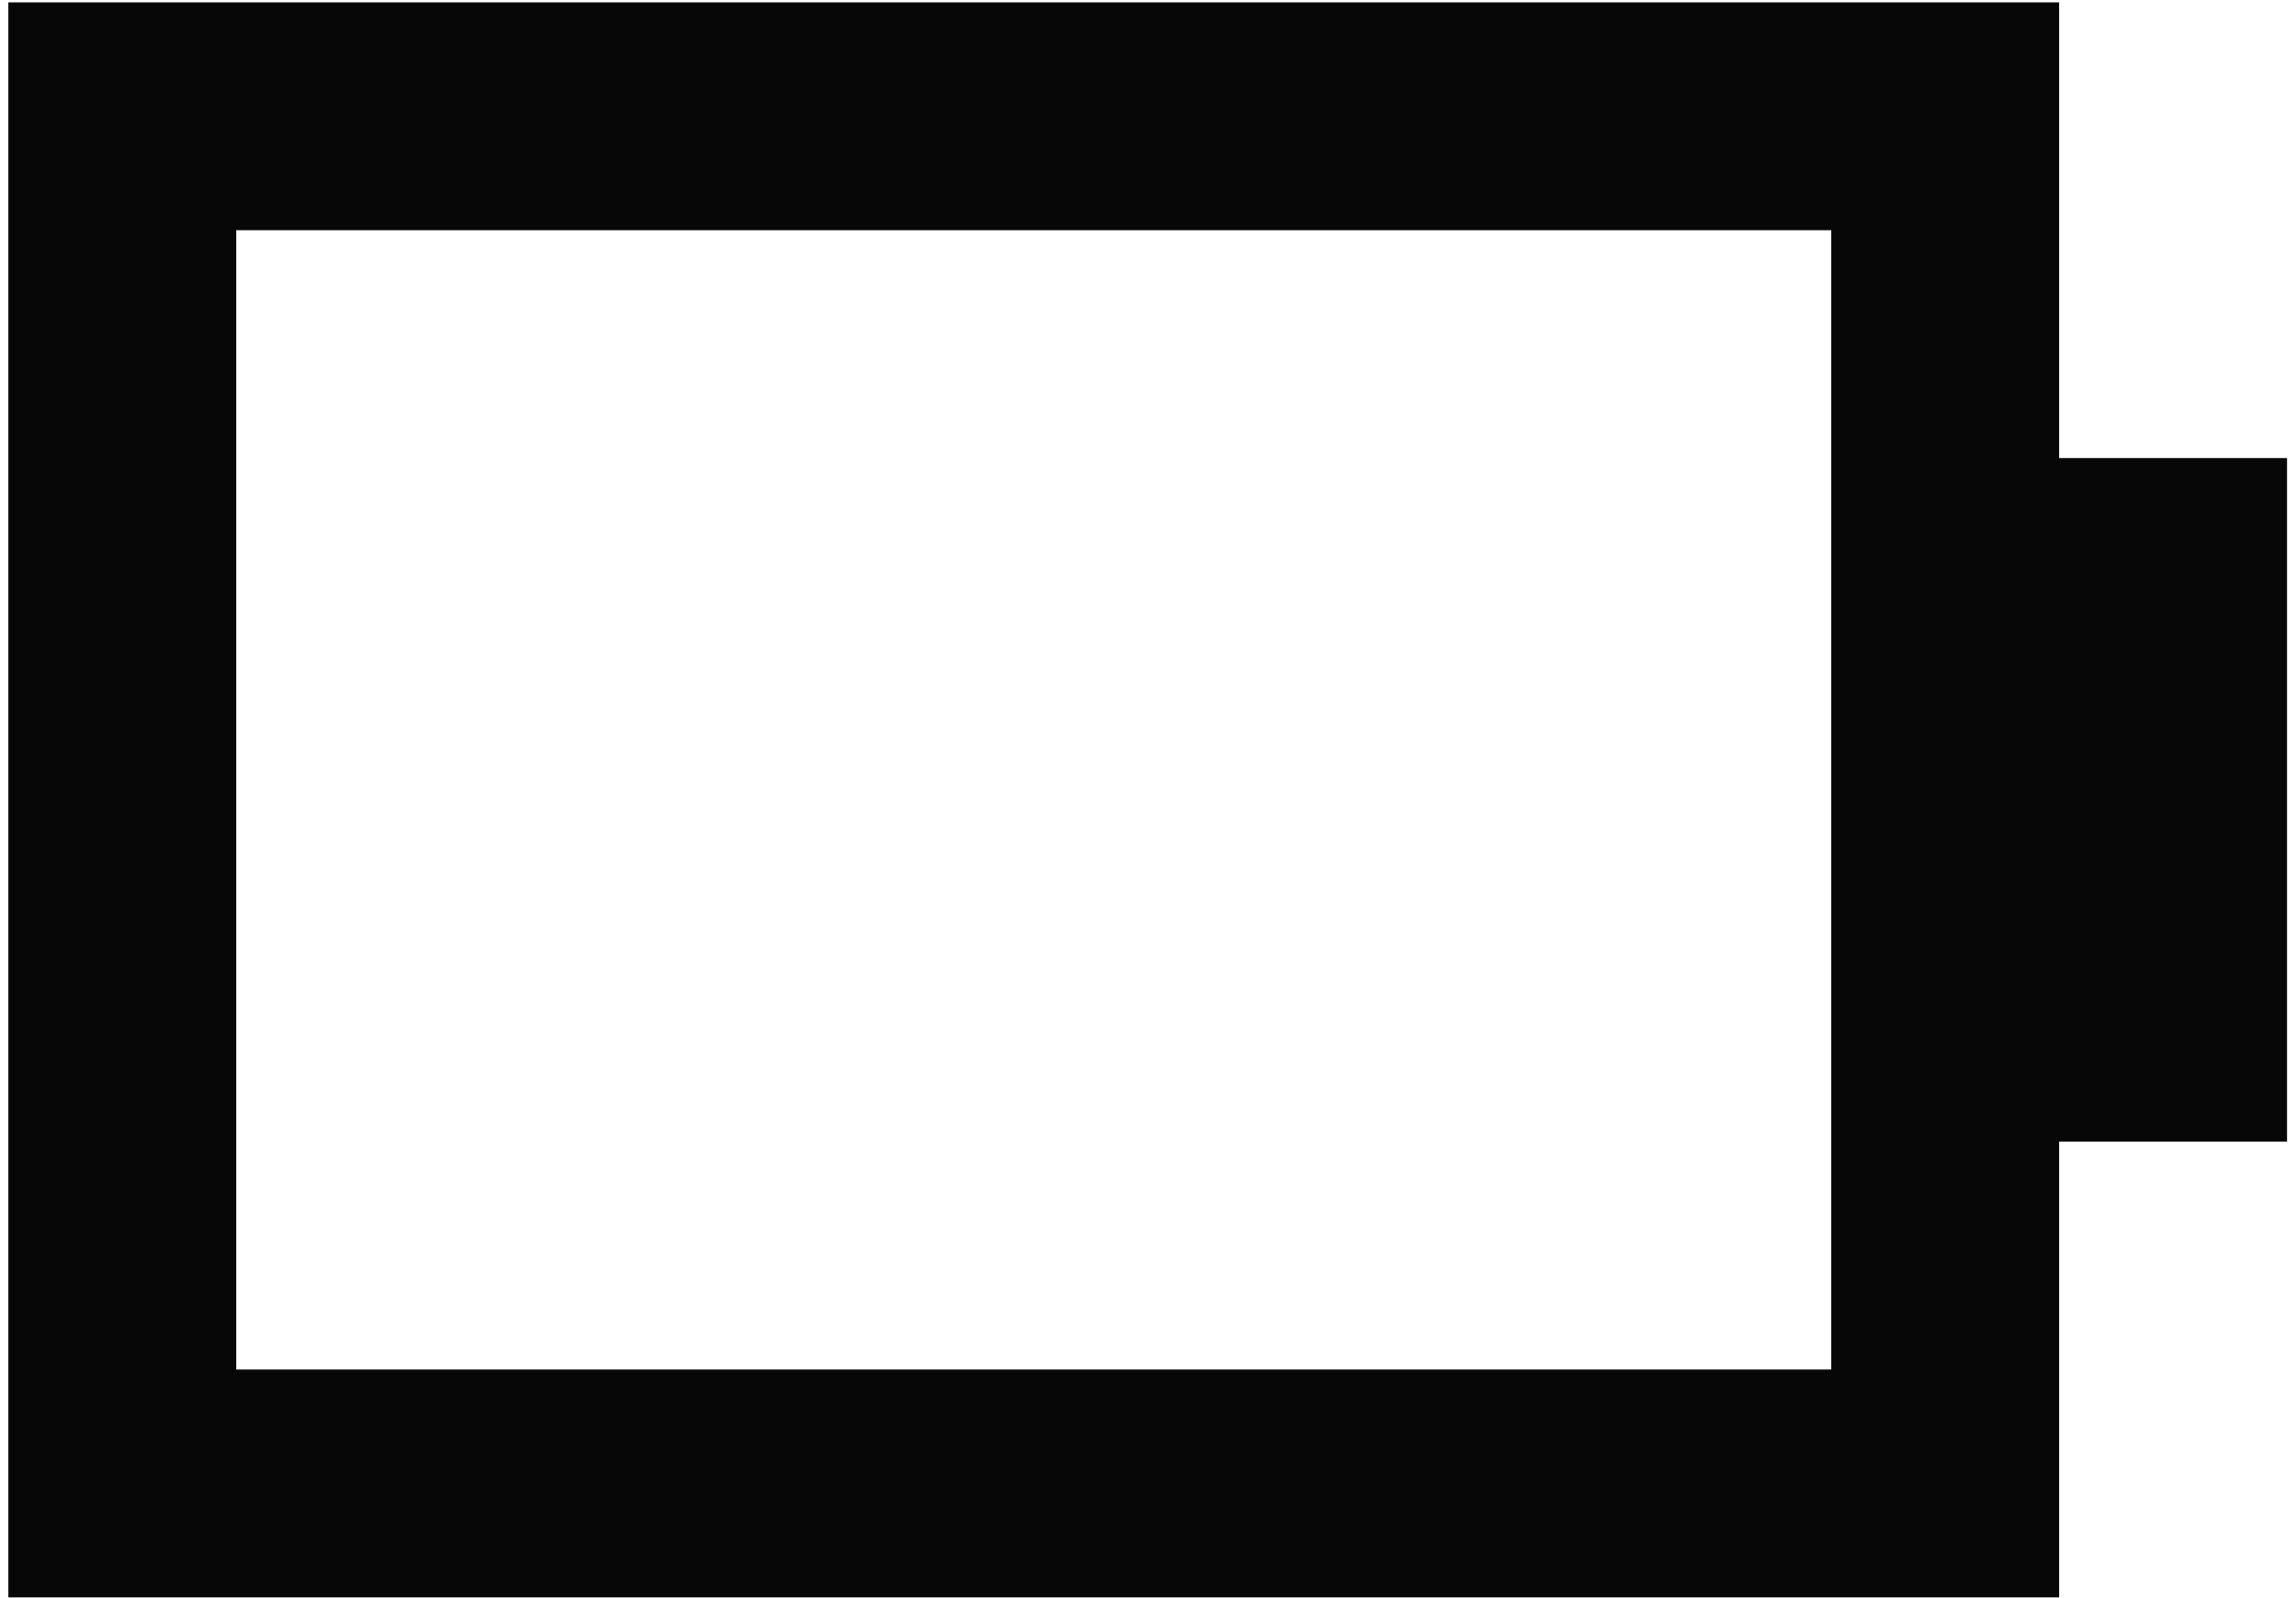
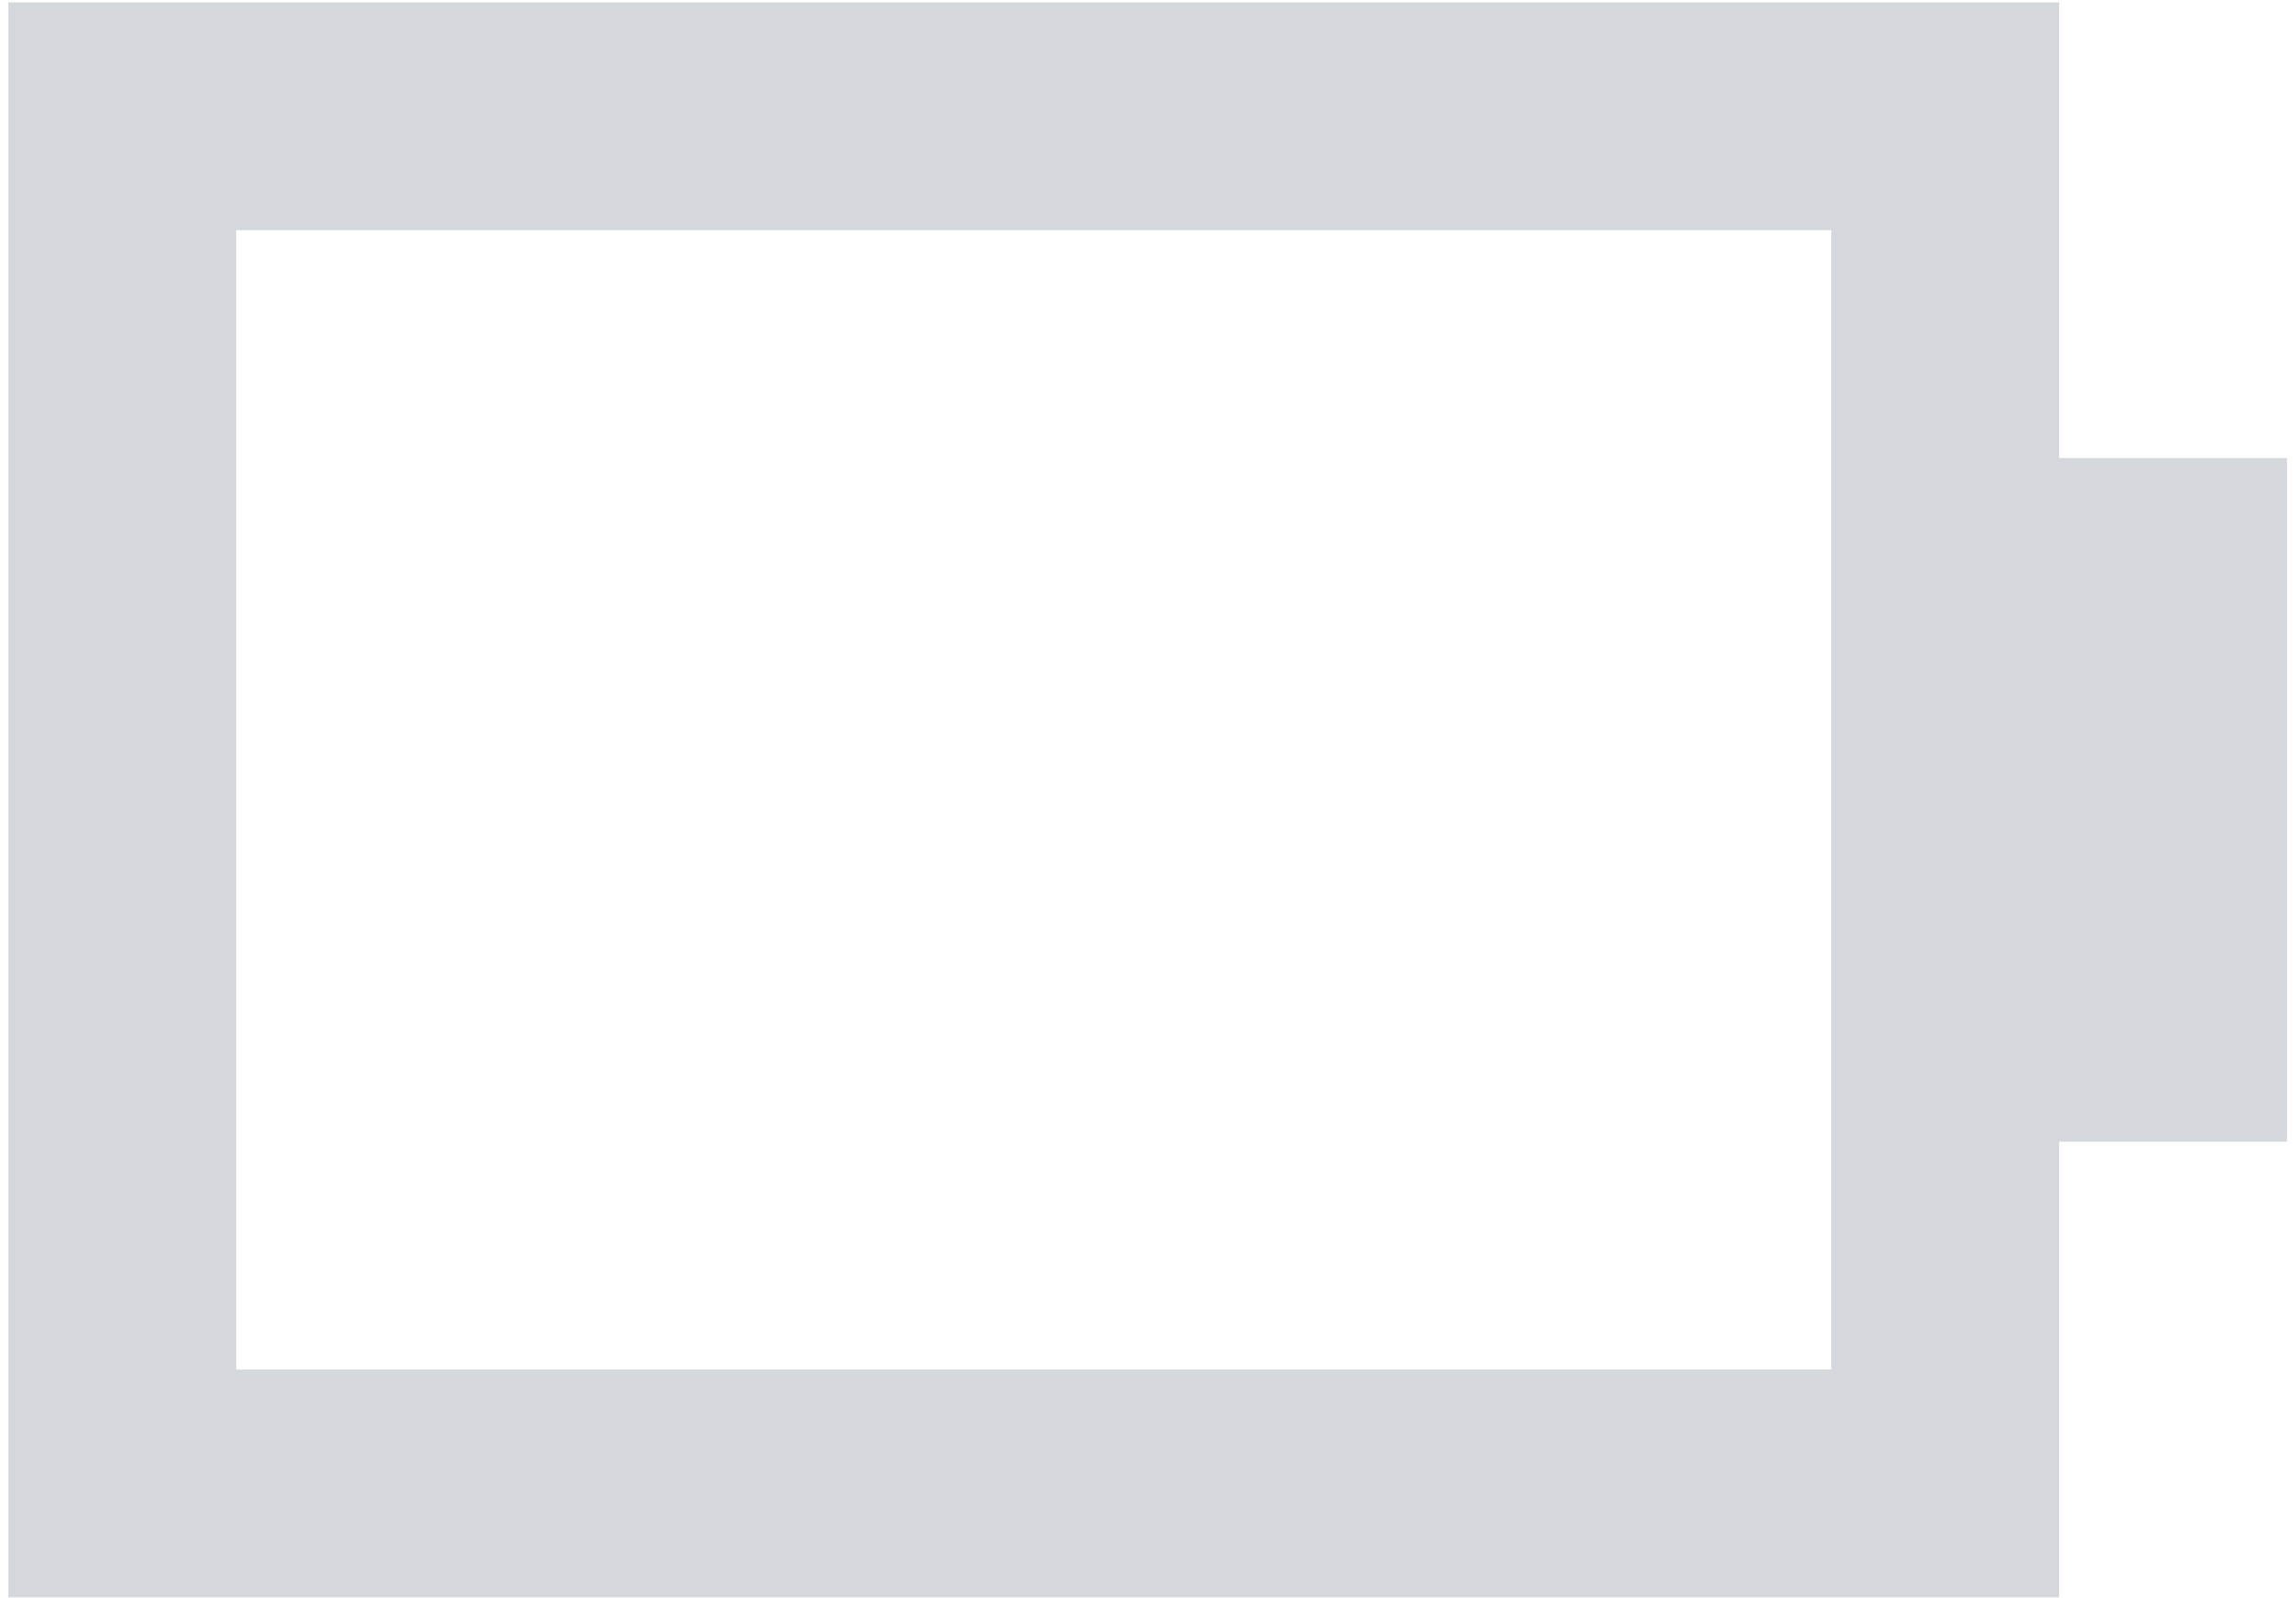
<svg xmlns="http://www.w3.org/2000/svg" width="217" height="151" viewBox="0 0 217 151" fill="none">
-   <path d="M22.327 0.222H0.791V150.974H194.615V107.902H216.152V43.294H194.615V0.222H22.327ZM173.079 21.758V129.438H22.327V21.758H173.079Z" fill="#070707" />
+   <path d="M22.327 0.222H0.791V150.974H194.615V107.902H216.152V43.294H194.615V0.222H22.327ZM173.079 21.758V129.438H22.327V21.758H173.079Z" fill="#D4D8DD" />
</svg>
